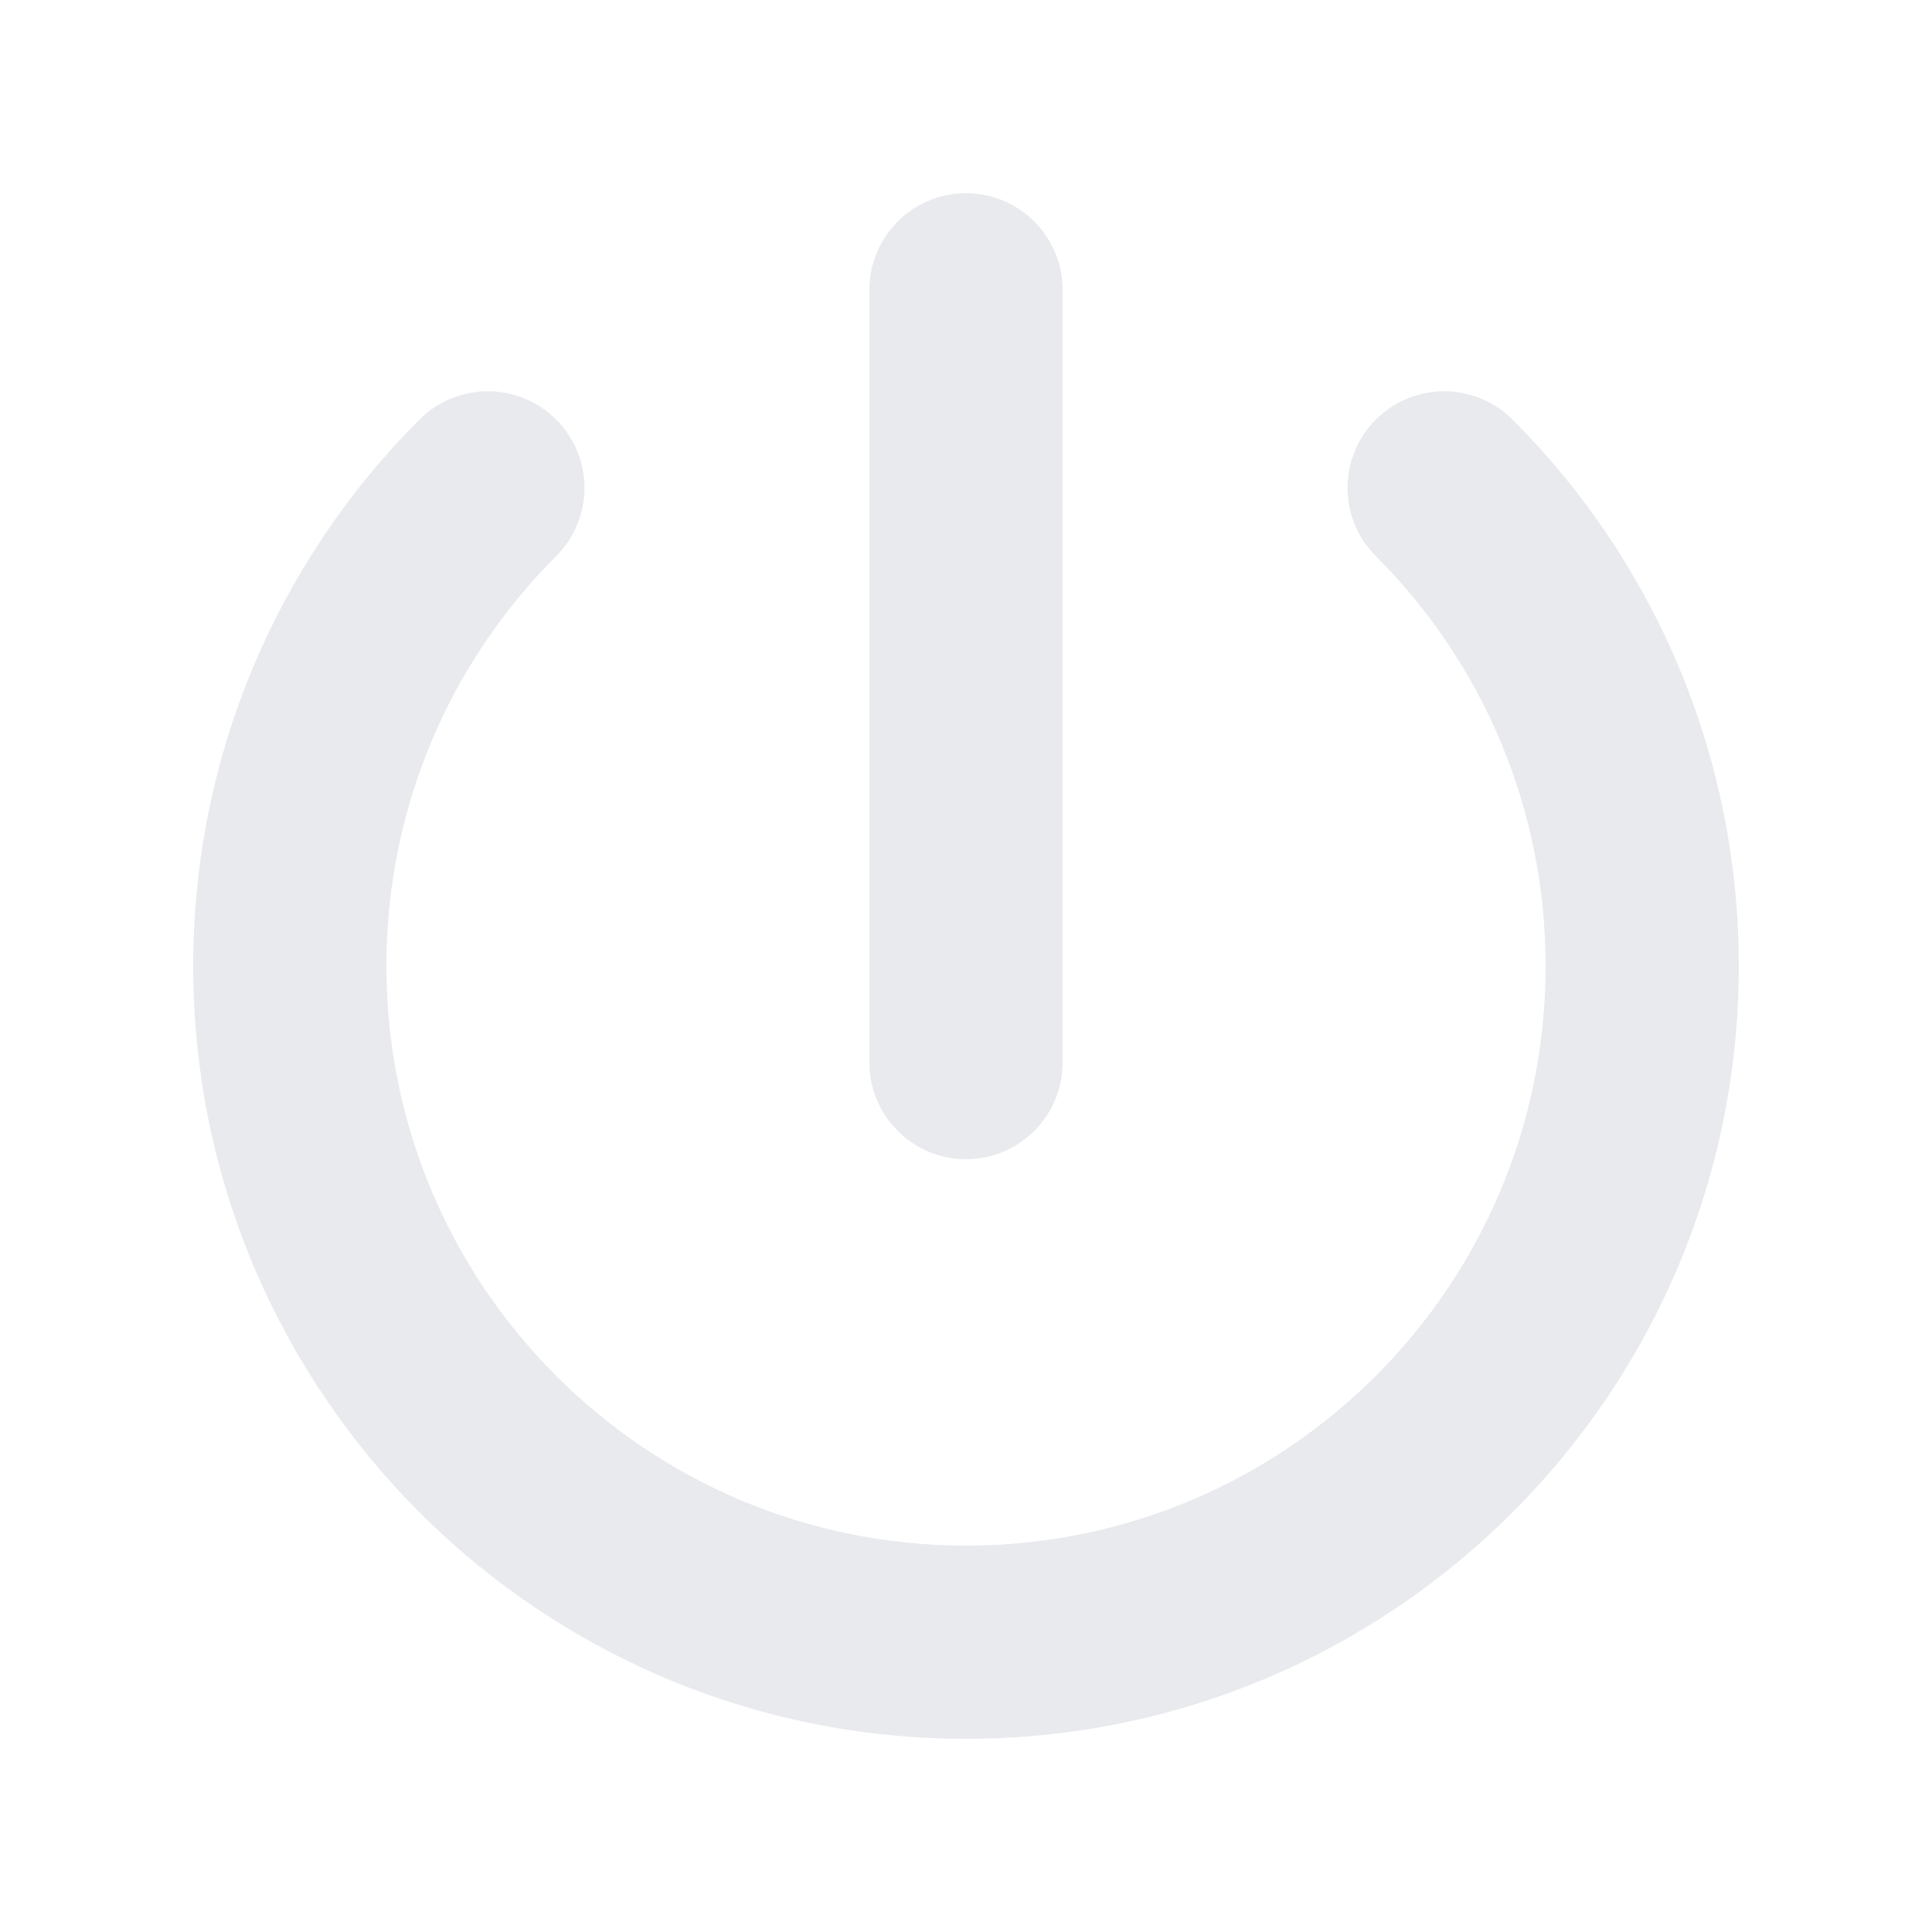
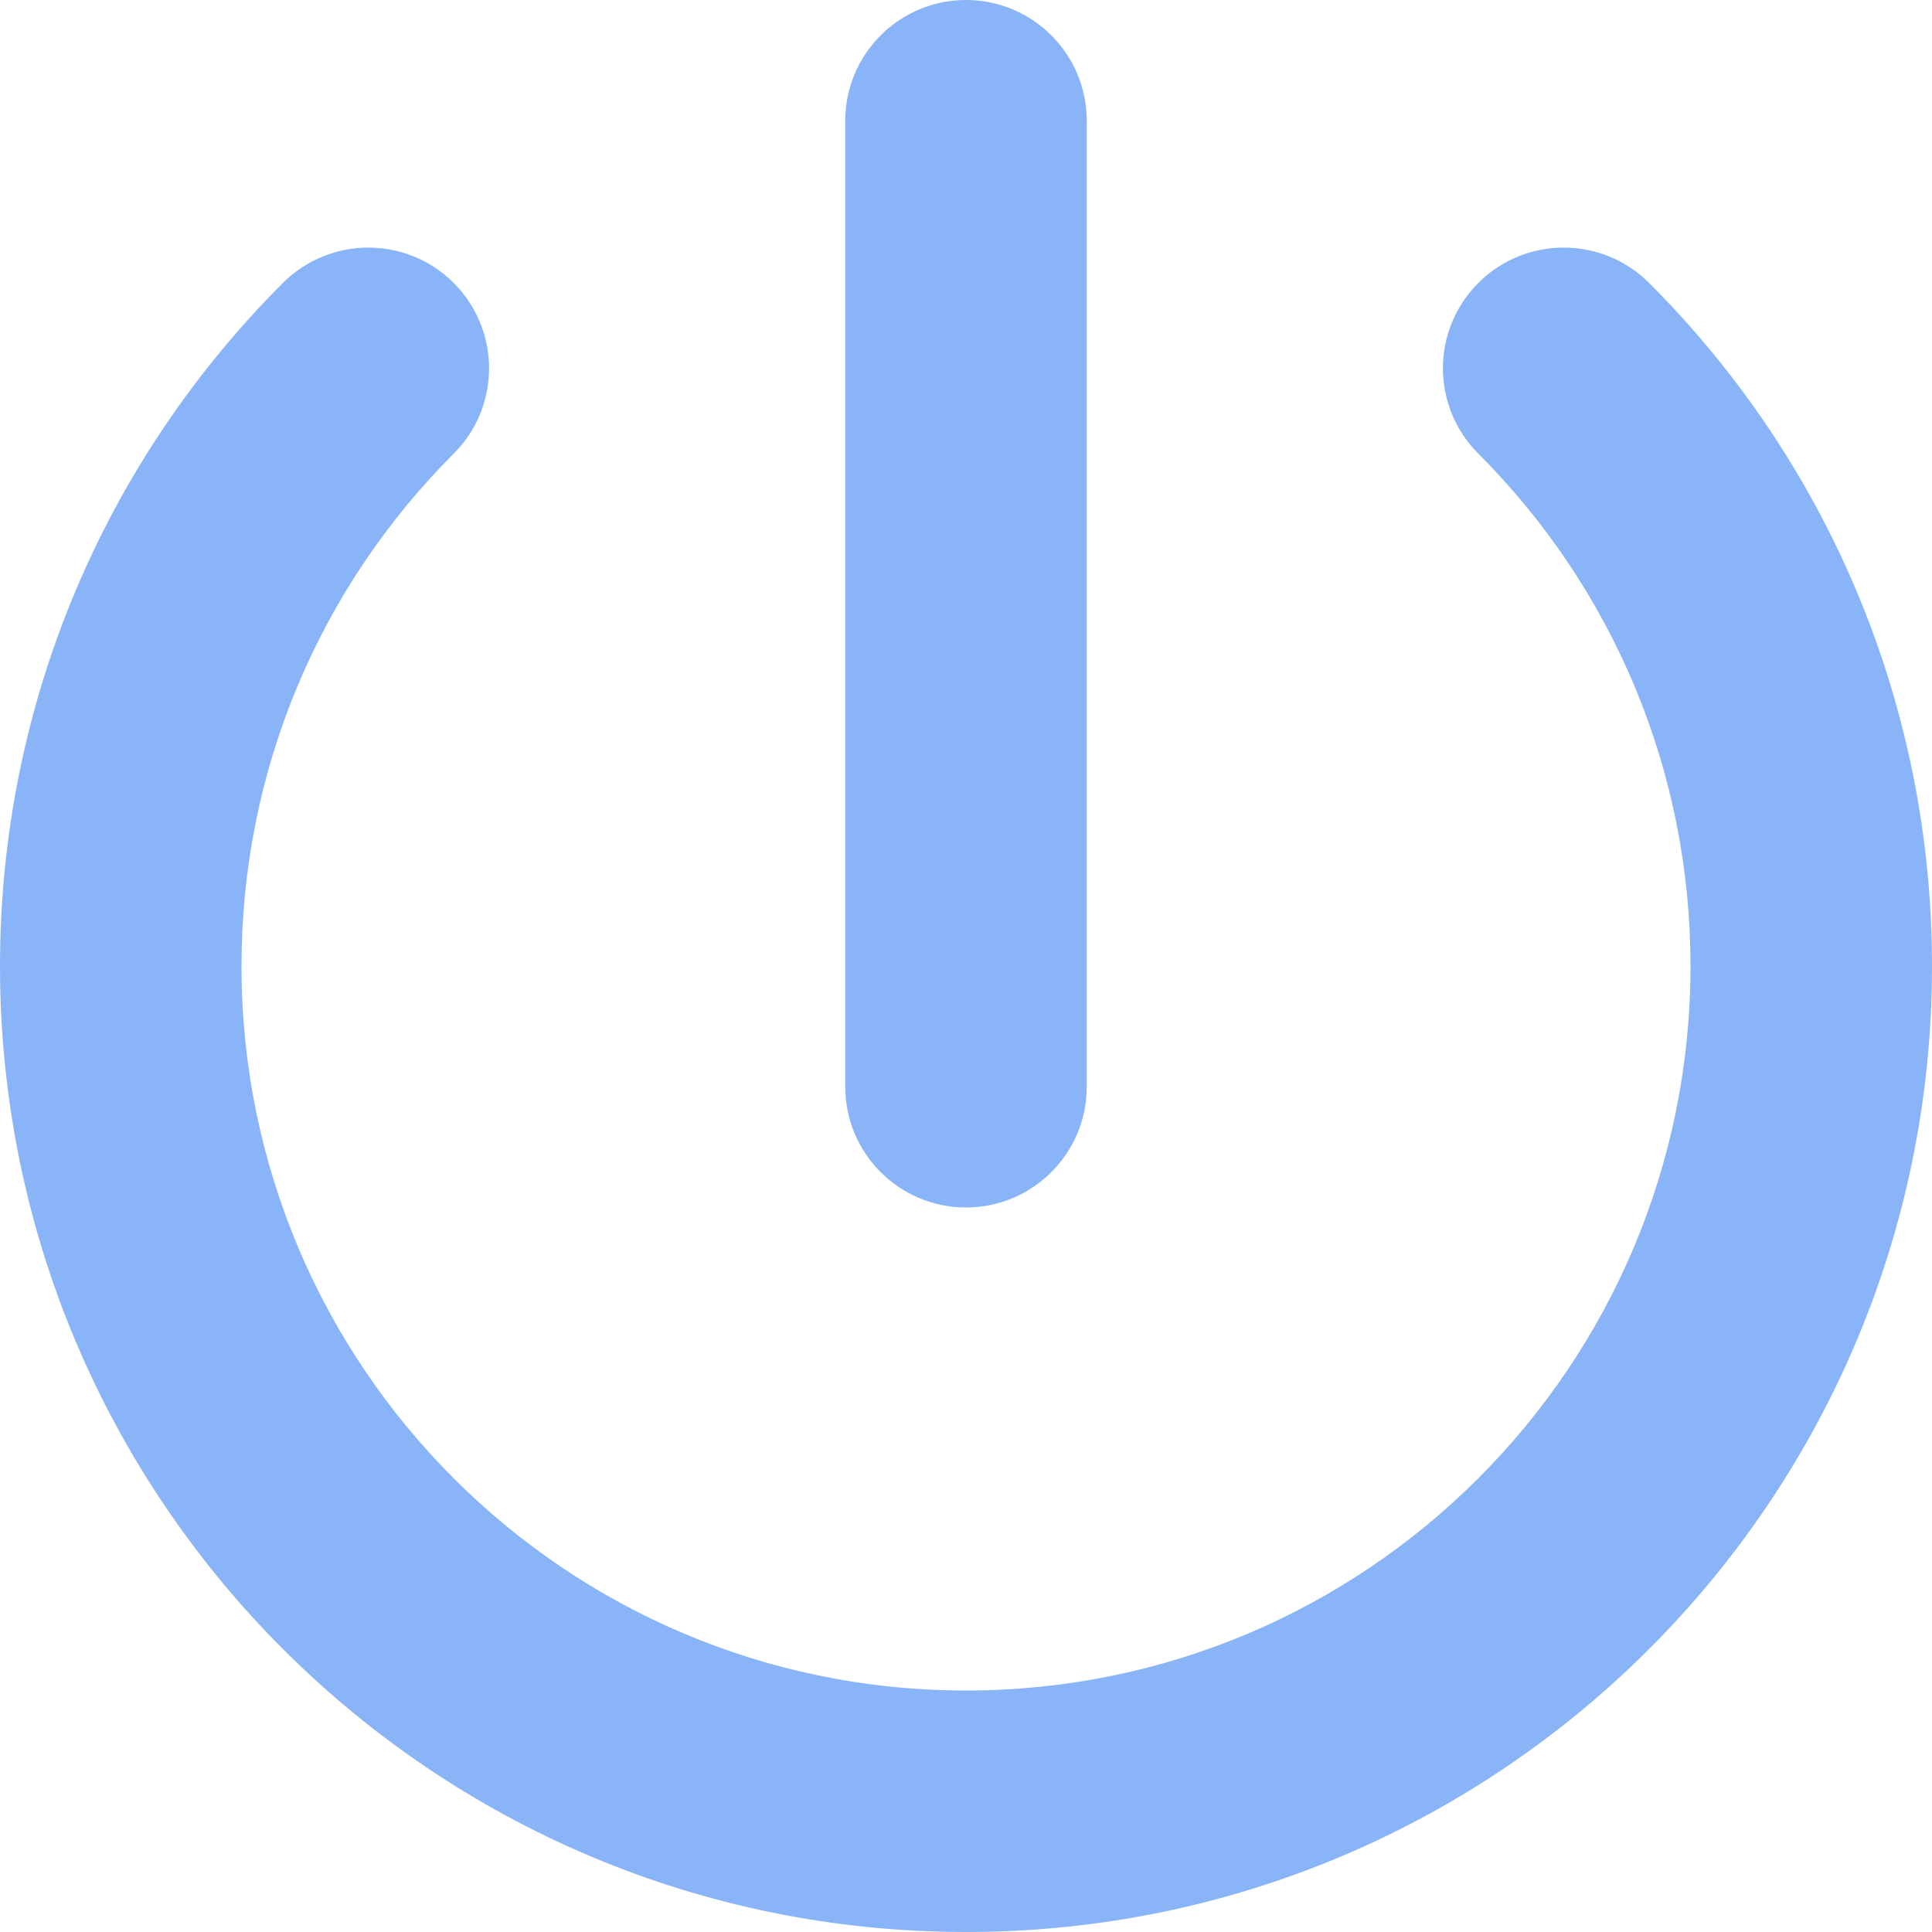
- <svg xmlns="http://www.w3.org/2000/svg" width="20" height="20" viewBox="0 0 20 20">
-   <path fill="#E8EAED" fill-rule="evenodd" d="M14.243,5.757 C13.852,5.367 13.852,4.734 14.243,4.343 C14.633,3.953 15.266,3.953 15.657,4.343 C17.147,5.833 18,7.85 18,10 C18,14.418 14.418,18 10,18 C5.582,18 2,14.418 2,10 C2,7.85 2.853,5.833 4.343,4.343 C4.734,3.953 5.367,3.953 5.757,4.343 C6.148,4.734 6.148,5.367 5.757,5.757 C4.639,6.876 4,8.386 4,10 C4,13.314 6.686,16 10,16 C13.314,16 16,13.314 16,10 C16,8.386 15.361,6.876 14.243,5.757 Z M9,3 C9,2.448 9.448,2 10,2 C10.552,2 11,2.448 11,3 L11,11 C11,11.552 10.552,12 10,12 C9.448,12 9,11.552 9,11 L9,3 Z" />
+ <svg xmlns="http://www.w3.org/2000/svg" width="16" height="16" viewBox="0 0 16 16">
+   <path fill="#8AB4F8" fill-rule="evenodd" d="M14.243,5.757 C13.852,5.367 13.852,4.734 14.243,4.343 C14.633,3.953 15.266,3.953 15.657,4.343 C17.147,5.833 18,7.85 18,10 C18,14.418 14.418,18 10,18 C5.582,18 2,14.418 2,10 C2,7.85 2.853,5.833 4.343,4.343 C4.734,3.953 5.367,3.953 5.757,4.343 C6.148,4.734 6.148,5.367 5.757,5.757 C4.639,6.876 4,8.386 4,10 C4,13.314 6.686,16 10,16 C13.314,16 16,13.314 16,10 C16,8.386 15.361,6.876 14.243,5.757 Z M9,3 C9,2.448 9.448,2 10,2 C10.552,2 11,2.448 11,3 L11,11 C11,11.552 10.552,12 10,12 C9.448,12 9,11.552 9,11 L9,3 Z" transform="translate(-2 -2)" />
</svg>
